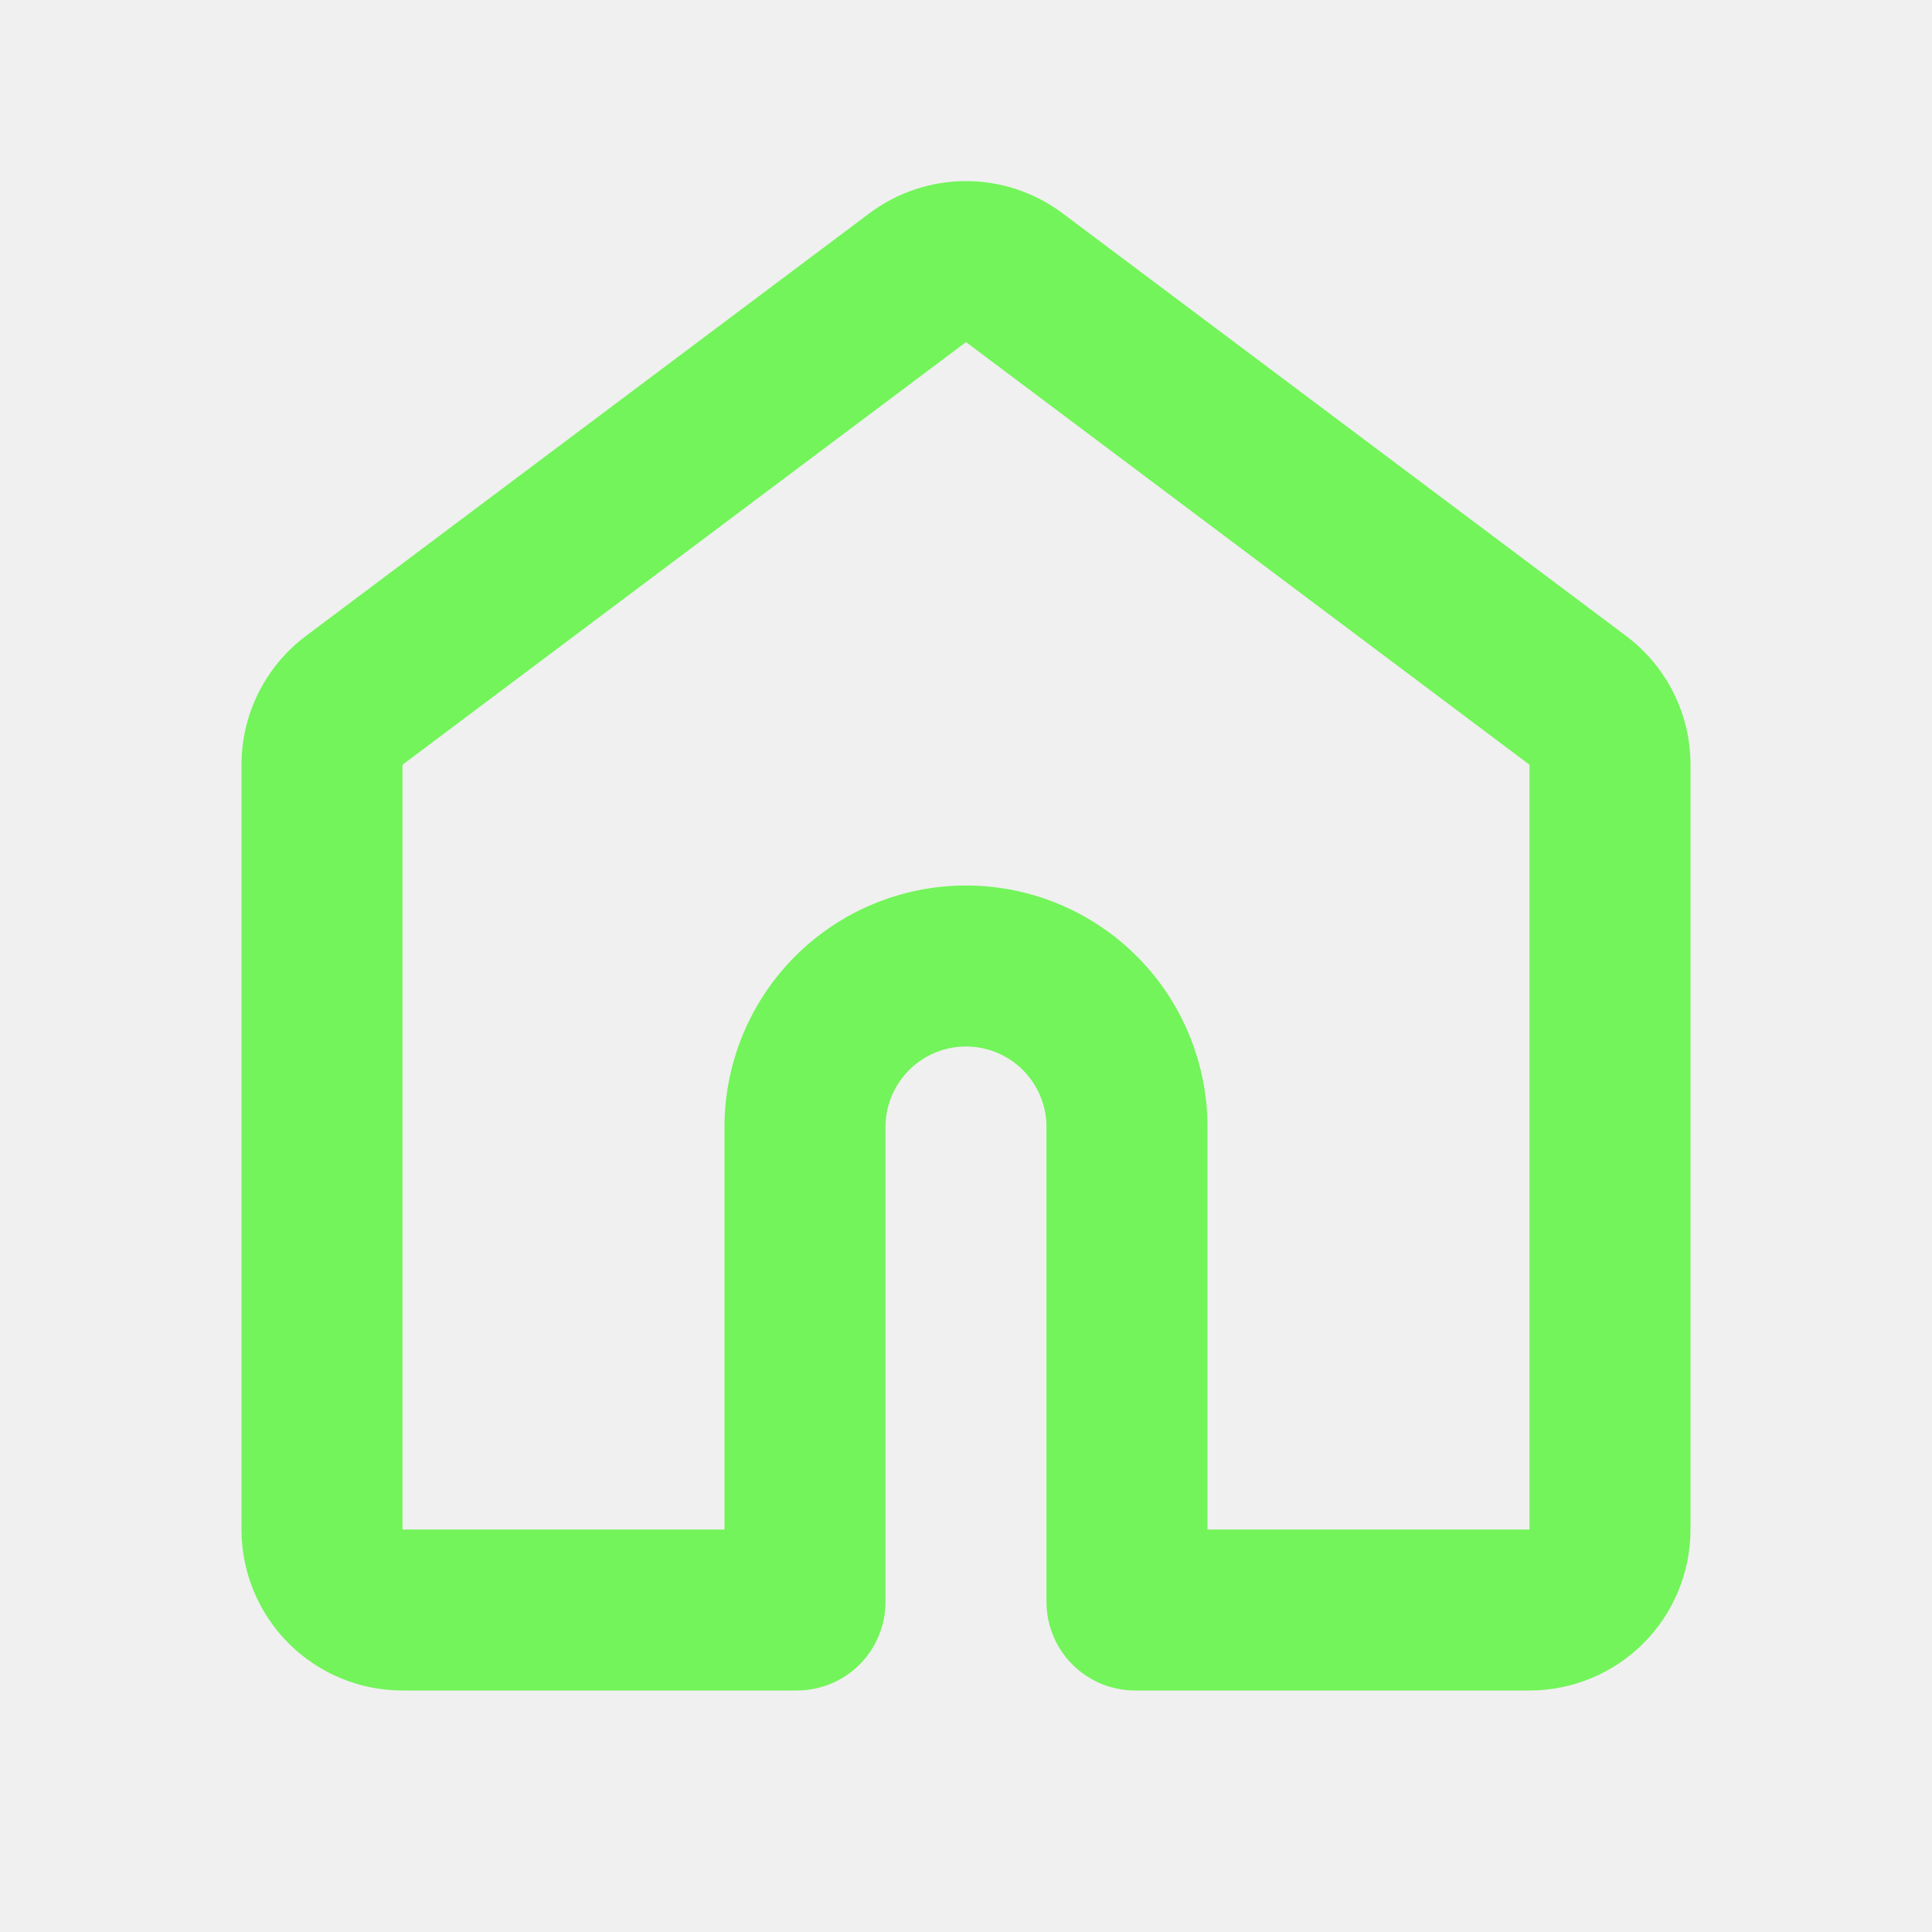
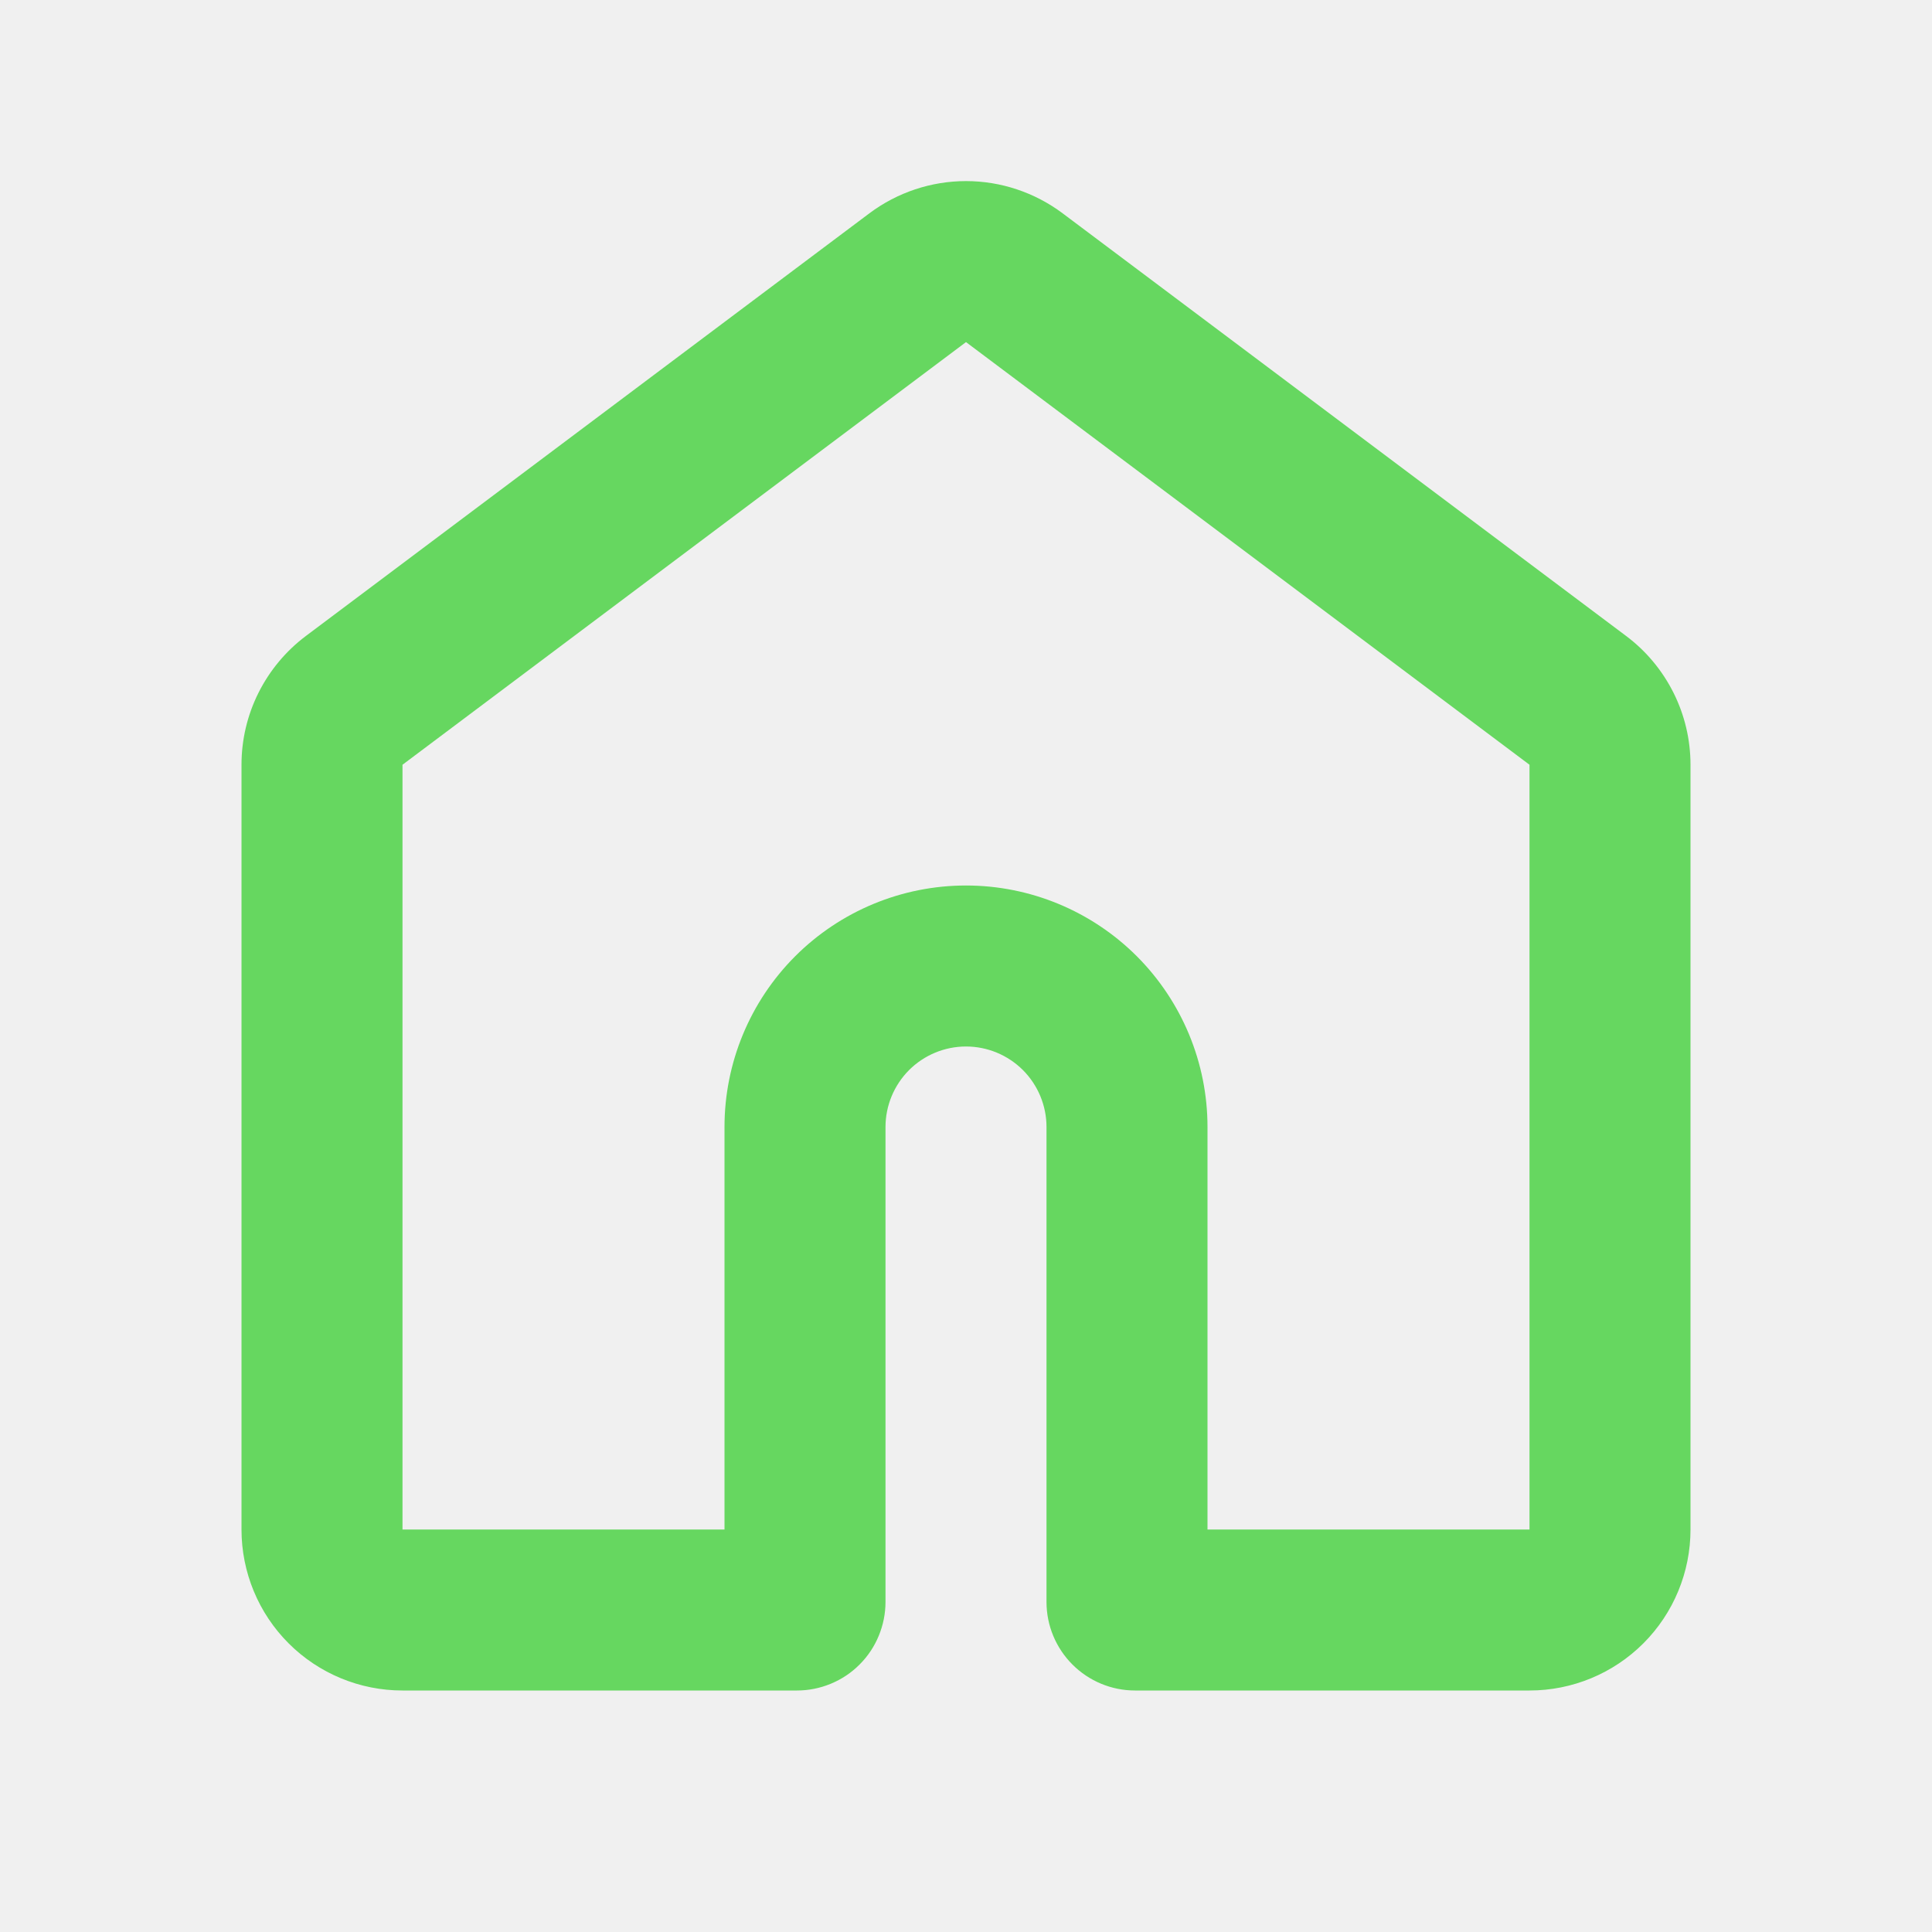
<svg xmlns="http://www.w3.org/2000/svg" width="30" height="30" viewBox="0 0 30 30" fill="none">
  <g clip-path="url(#clip0_2158_12298)">
-     <path fill-rule="evenodd" clip-rule="evenodd" d="M13.5 3.312C13.933 2.988 14.459 2.812 15 2.812C15.541 2.812 16.067 2.988 16.5 3.312L25.25 9.875C25.561 10.108 25.812 10.41 25.986 10.757C26.16 11.104 26.25 11.487 26.25 11.875V23.75C26.25 24.413 25.987 25.049 25.518 25.518C25.049 25.987 24.413 26.25 23.75 26.25H17.625C17.26 26.25 16.911 26.105 16.653 25.847C16.395 25.589 16.25 25.24 16.25 24.875V17.5C16.25 17.169 16.118 16.851 15.884 16.616C15.649 16.382 15.332 16.25 15 16.25C14.668 16.25 14.351 16.382 14.116 16.616C13.882 16.851 13.75 17.169 13.75 17.5V24.875C13.75 25.056 13.714 25.234 13.645 25.401C13.576 25.568 13.475 25.72 13.347 25.847C13.22 25.975 13.068 26.076 12.901 26.145C12.734 26.214 12.556 26.25 12.375 26.25H6.25C5.587 26.25 4.951 25.987 4.482 25.518C4.013 25.049 3.75 24.413 3.75 23.75V11.875C3.75 11.487 3.84 11.104 4.014 10.757C4.188 10.41 4.44 10.108 4.75 9.875L13.5 3.312ZM15 5.312L6.25 11.875V23.75H11.25V17.5C11.25 16.505 11.645 15.552 12.348 14.848C13.052 14.145 14.005 13.75 15 13.75C15.995 13.75 16.948 14.145 17.652 14.848C18.355 15.552 18.75 16.505 18.75 17.5V23.75H23.75V11.875L15 5.312Z" fill="#73F45A" />
+     <path fill-rule="evenodd" clip-rule="evenodd" d="M13.5 3.312C13.933 2.988 14.459 2.812 15 2.812C15.541 2.812 16.067 2.988 16.5 3.312L25.25 9.875C25.561 10.108 25.812 10.41 25.986 10.757C26.16 11.104 26.25 11.487 26.25 11.875V23.75C26.25 24.413 25.987 25.049 25.518 25.518C25.049 25.987 24.413 26.25 23.75 26.25H17.625C17.26 26.25 16.911 26.105 16.653 25.847C16.395 25.589 16.25 25.24 16.25 24.875V17.5C16.25 17.169 16.118 16.851 15.884 16.616C15.649 16.382 15.332 16.25 15 16.25C14.668 16.25 14.351 16.382 14.116 16.616C13.882 16.851 13.75 17.169 13.75 17.5V24.875C13.75 25.056 13.714 25.234 13.645 25.401C13.576 25.568 13.475 25.72 13.347 25.847C13.22 25.975 13.068 26.076 12.901 26.145C12.734 26.214 12.556 26.25 12.375 26.25H6.25C5.587 26.25 4.951 25.987 4.482 25.518C4.013 25.049 3.75 24.413 3.75 23.75V11.875C3.75 11.487 3.84 11.104 4.014 10.757C4.188 10.41 4.44 10.108 4.75 9.875L13.5 3.312ZM15 5.312L6.25 11.875V23.75H11.25V17.5C11.25 16.505 11.645 15.552 12.348 14.848C13.052 14.145 14.005 13.75 15 13.75C15.995 13.75 16.948 14.145 17.652 14.848C18.355 15.552 18.75 16.505 18.75 17.5V23.75H23.75V11.875L15 5.312Z" fill="#66D760" />
  </g>
  <defs>
    <clipPath id="clip0_2158_12298">
      <rect width="30" height="30" fill="white" />
    </clipPath>
  </defs>
</svg>
